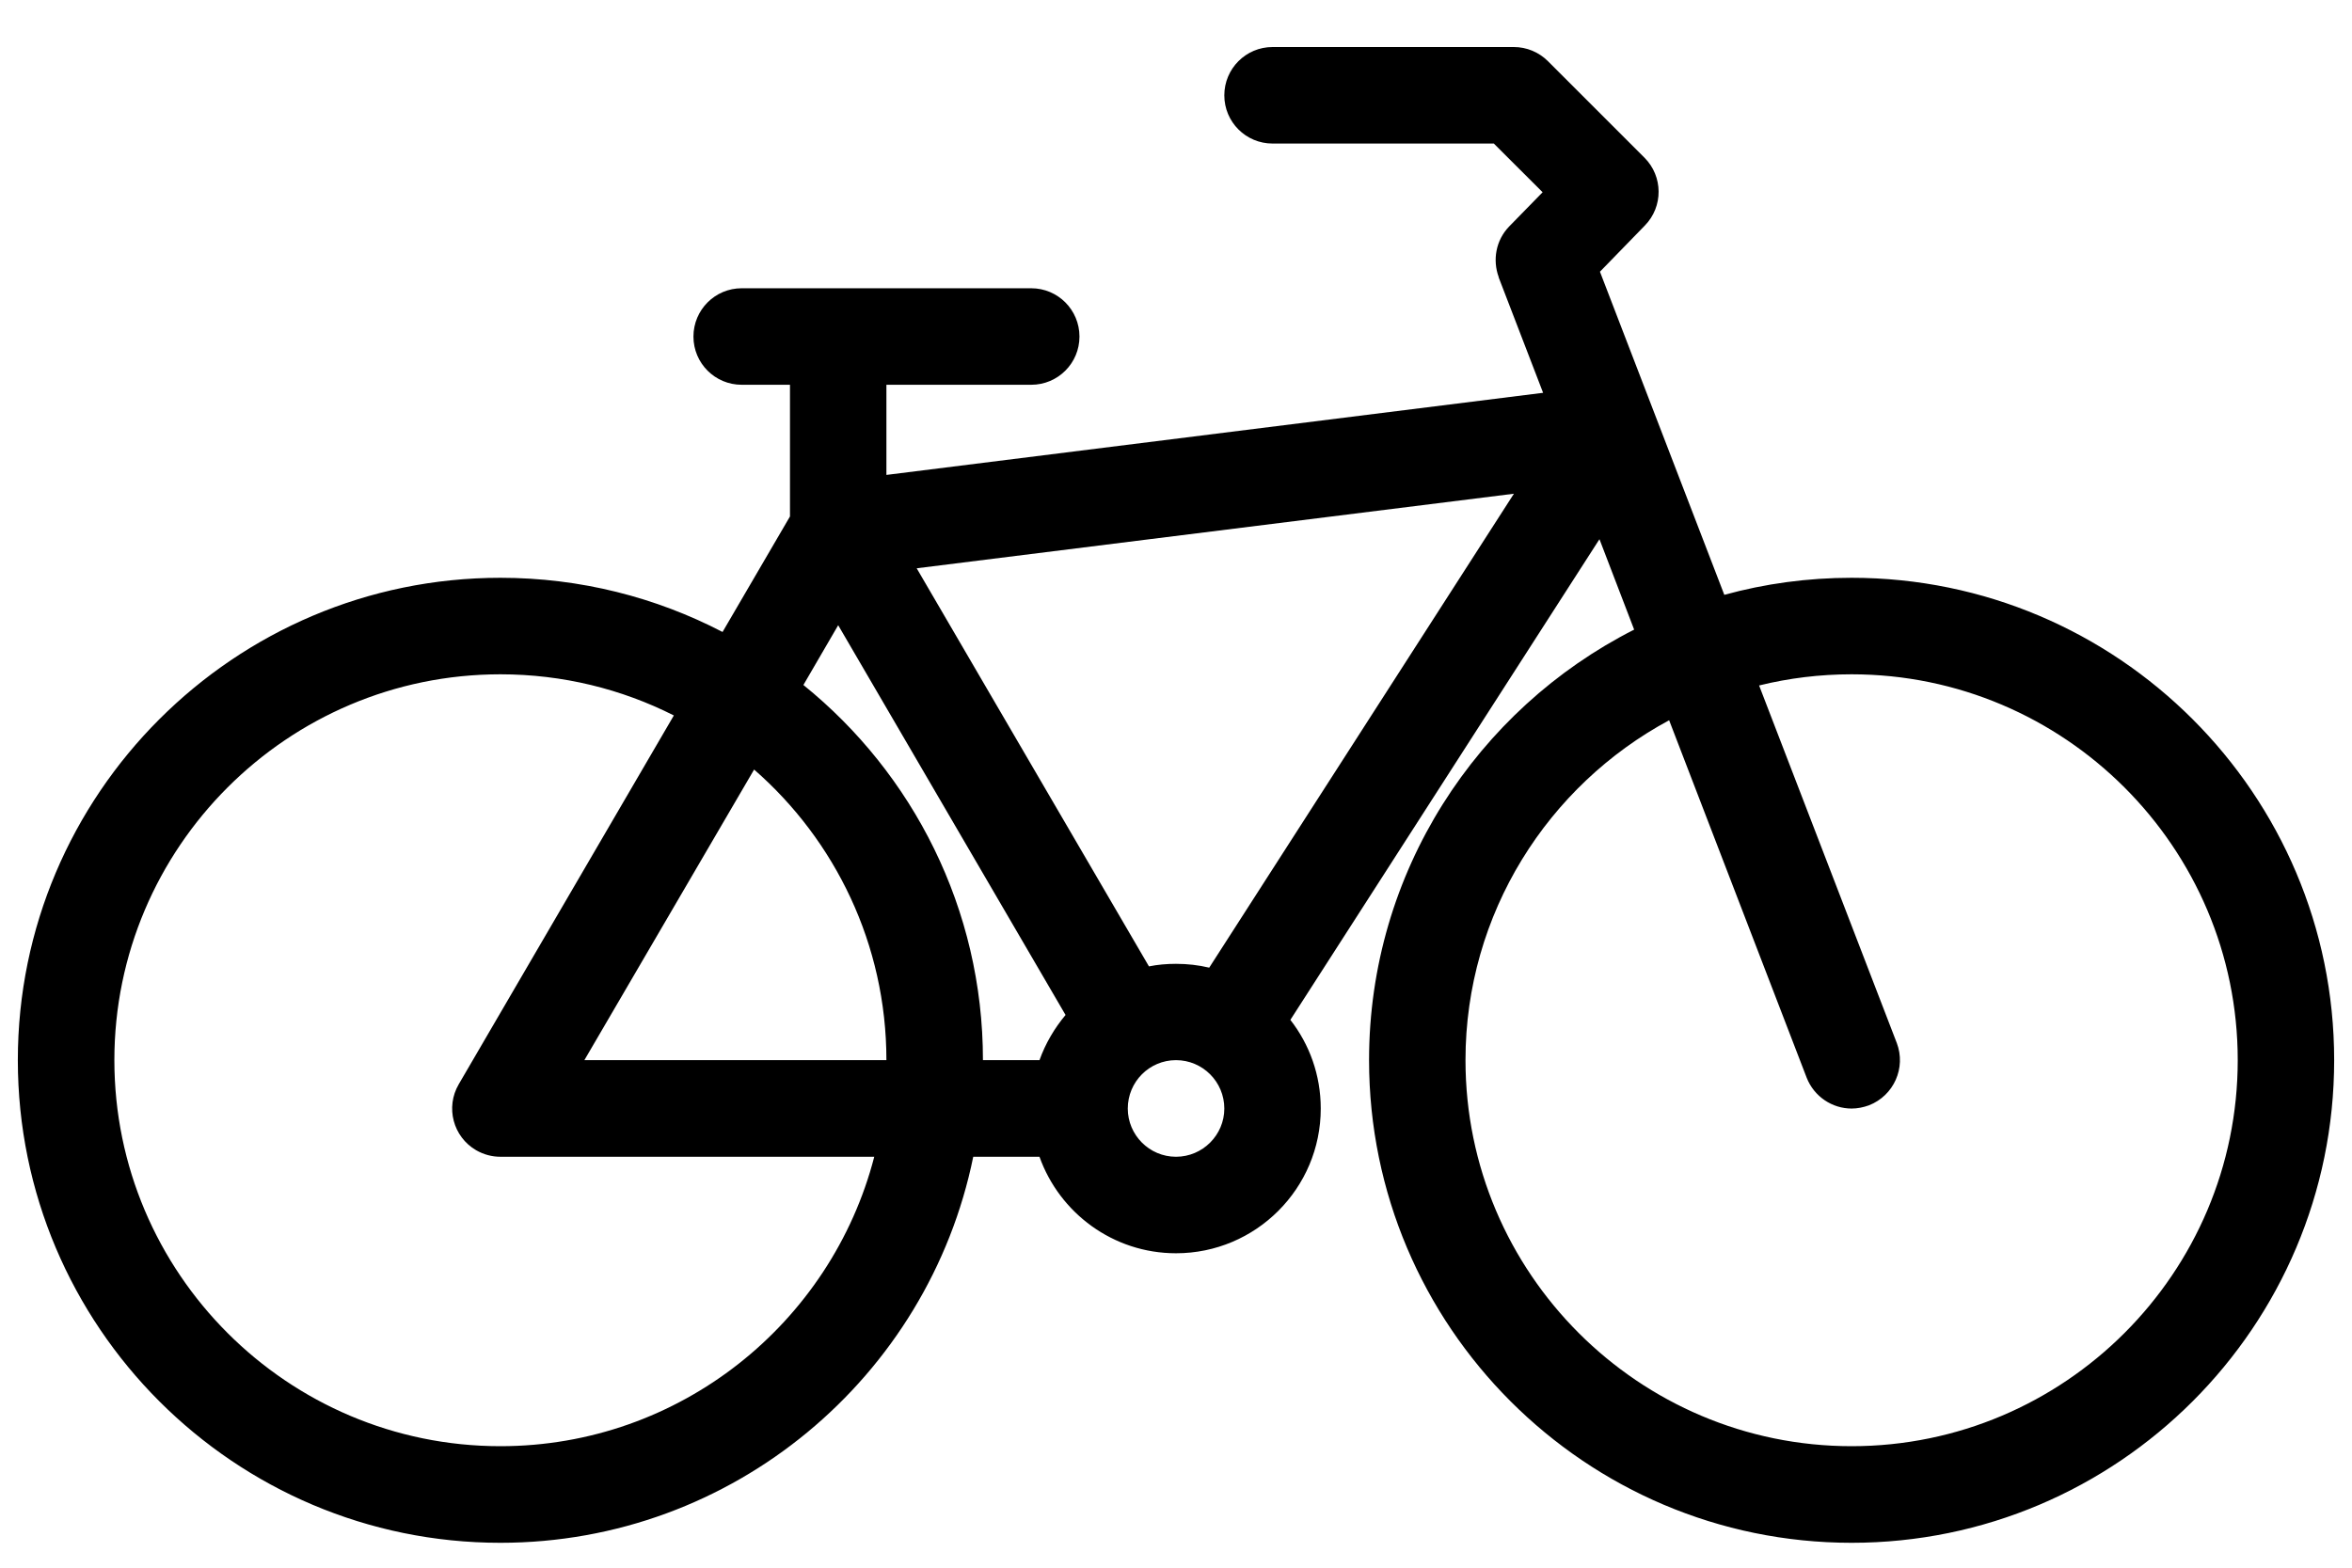
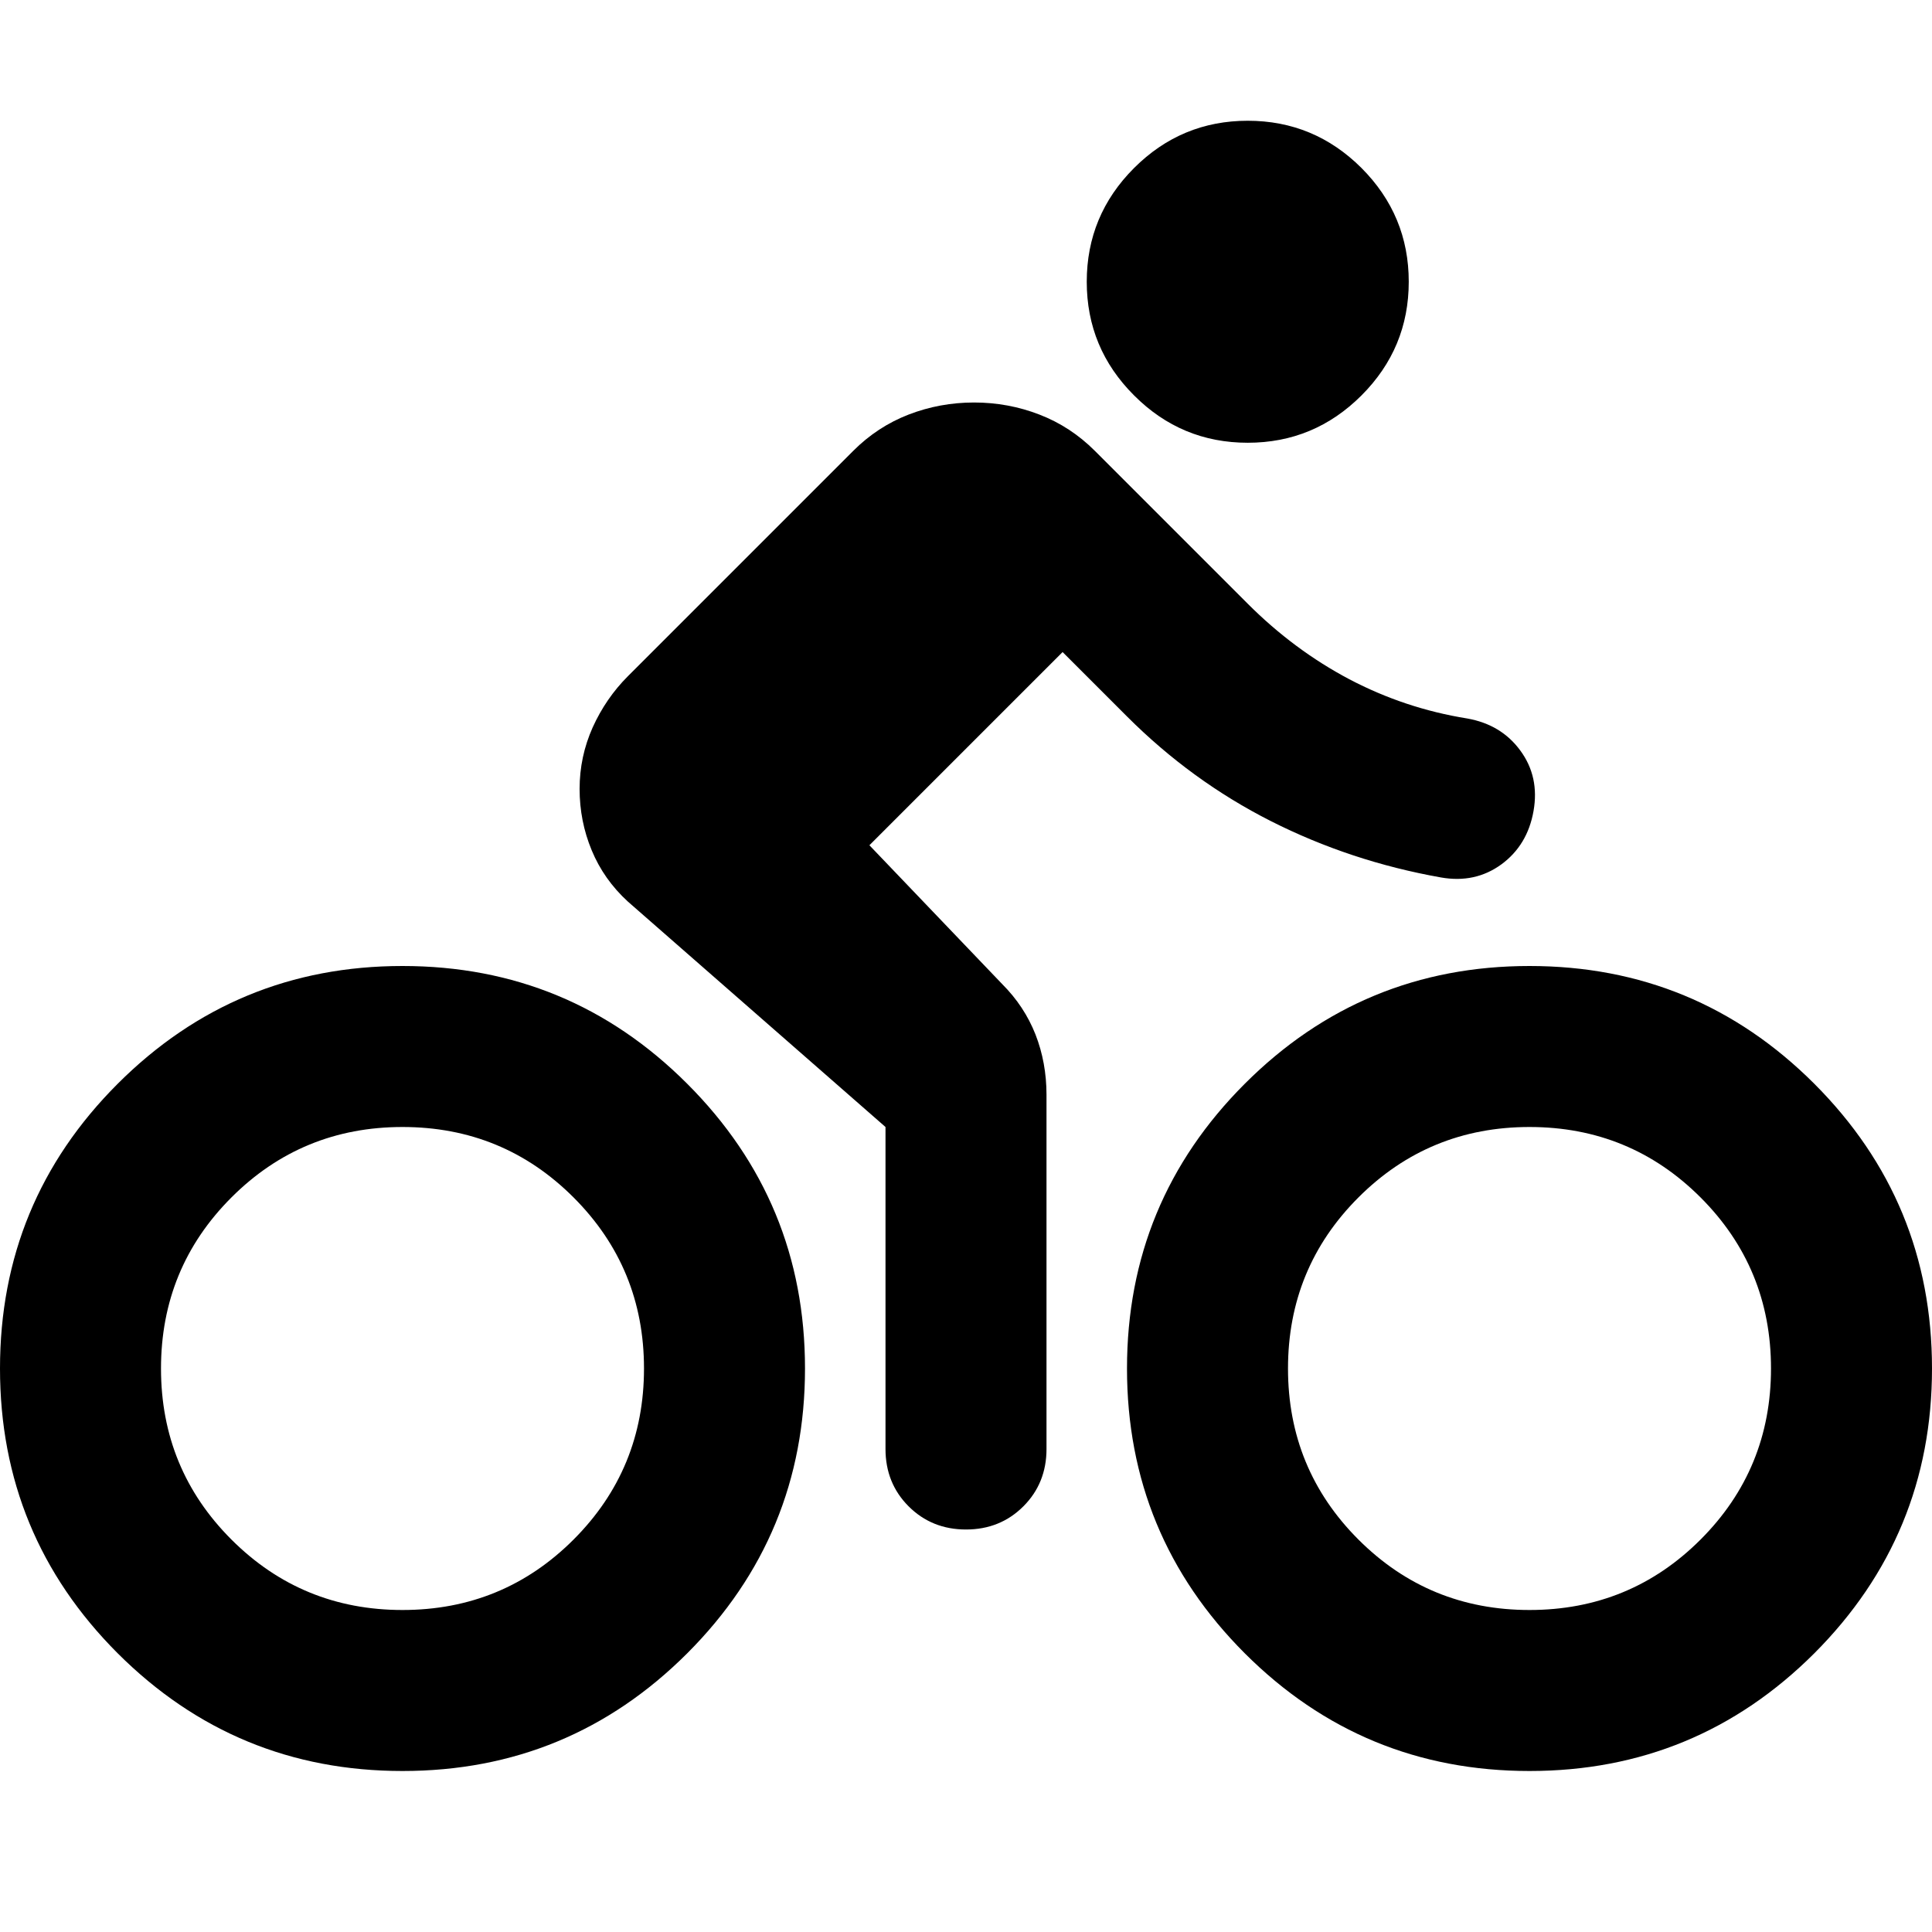
- <svg xmlns="http://www.w3.org/2000/svg" width="24" height="16" viewBox="0 0 24 16" fill="none">
-   <path d="M18.894 5.897C18.445 5.897 18.009 5.957 17.595 6.071L16.326 2.773L16.785 2.301C16.973 2.108 16.971 1.8 16.78 1.609L15.796 0.625C15.703 0.532 15.578 0.48 15.447 0.48H12.985C12.713 0.48 12.493 0.701 12.493 0.973C12.493 1.245 12.713 1.465 12.985 1.465H15.243L15.741 1.962L15.4 2.311C15.263 2.452 15.229 2.655 15.293 2.828C15.293 2.829 15.293 2.83 15.293 2.832L15.746 4.009L9.045 4.847V3.927H10.523C10.795 3.927 11.015 3.707 11.015 3.435C11.015 3.163 10.795 2.942 10.523 2.942H7.568C7.296 2.942 7.076 3.163 7.076 3.435C7.076 3.707 7.296 3.927 7.568 3.927H8.061V5.271L7.373 6.45C6.694 6.097 5.923 5.897 5.106 5.897C2.391 5.897 0.182 8.106 0.182 10.82C0.182 13.537 2.391 15.746 5.106 15.746C7.484 15.746 9.474 14.051 9.931 11.806H10.607C10.811 12.379 11.358 12.791 12 12.791C12.815 12.791 13.477 12.129 13.477 11.314C13.477 10.973 13.362 10.659 13.167 10.409L16.321 5.503L16.675 6.426C15.072 7.238 13.97 8.903 13.97 10.82C13.97 13.537 16.179 15.746 18.894 15.746C21.609 15.746 23.818 13.537 23.818 10.82C23.818 8.106 21.609 5.897 18.894 5.897ZM5.106 14.76C2.934 14.76 1.167 12.993 1.167 10.82C1.167 8.649 2.934 6.882 5.106 6.882C5.742 6.882 6.344 7.033 6.876 7.302L4.681 11.066C4.544 11.301 4.623 11.602 4.858 11.739C4.936 11.784 5.021 11.806 5.106 11.806C5.106 11.806 5.107 11.806 5.108 11.806H8.921C8.482 13.504 6.938 14.76 5.106 14.76ZM5.963 10.82L7.695 7.854C8.522 8.576 9.045 9.639 9.045 10.82H5.963ZM10.607 10.82H10.03C10.03 9.275 9.315 7.894 8.198 6.991L8.553 6.381L10.873 10.359C10.759 10.495 10.668 10.65 10.607 10.82ZM12 11.806C11.728 11.806 11.508 11.584 11.508 11.314C11.508 11.041 11.728 10.82 12 10.82C12.272 10.82 12.493 11.041 12.493 11.314C12.493 11.584 12.272 11.806 12 11.806ZM12.339 9.876C12.23 9.85 12.117 9.837 12 9.837C11.905 9.837 11.813 9.845 11.724 9.863L9.354 5.8L15.448 5.039L12.339 9.876ZM18.894 14.76C16.722 14.76 14.954 12.993 14.954 10.82C14.954 9.322 15.797 8.016 17.032 7.351L18.435 10.998C18.511 11.193 18.697 11.314 18.894 11.314C18.953 11.314 19.013 11.302 19.071 11.281C19.325 11.182 19.451 10.898 19.355 10.645L17.95 6.996C18.253 6.921 18.57 6.882 18.894 6.882C21.066 6.882 22.834 8.649 22.834 10.82C22.834 12.993 21.066 14.76 18.894 14.76Z" fill="currentColor" />
+ <svg xmlns="http://www.w3.org/2000/svg" width="24" height="24" viewBox="0 0 24 24" fill="none">
+   <mask id="mask0_4460_1034" style="mask-type:alpha" maskUnits="userSpaceOnUse" x="0" y="0" width="24" height="24">
+     <rect width="24" height="24" fill="#D9D9D9" />
+   </mask>
+   <g mask="url(#mask0_4460_1034)">
+     <path d="M5 22C3.617 22 2.438 21.512 1.462 20.538C0.487 19.562 0 18.383 0 17C0 15.617 0.487 14.438 1.462 13.463C2.438 12.488 3.617 12 5 12C6.383 12 7.562 12.488 8.537 13.463C9.512 14.438 10 15.617 10 17C10 18.383 9.512 19.562 8.537 20.538C7.562 21.512 6.383 22 5 22ZM5 20C5.833 20 6.542 19.708 7.125 19.125C7.708 18.542 8 17.833 8 17C8 16.167 7.708 15.458 7.125 14.875C6.542 14.292 5.833 14 5 14C4.167 14 3.458 14.292 2.875 14.875C2.292 15.458 2 16.167 2 17C2 17.833 2.292 18.542 2.875 19.125C3.458 19.708 4.167 20 5 20ZM13.2 8.1L10.8 10.5L12.45 12.225C12.633 12.408 12.771 12.617 12.863 12.85C12.954 13.083 13 13.333 13 13.6V18C13 18.283 12.904 18.521 12.713 18.712C12.521 18.904 12.283 19 12 19C11.717 19 11.479 18.904 11.287 18.712C11.096 18.521 11 18.283 11 18V14L7.8 11.2C7.6 11.017 7.45 10.804 7.35 10.562C7.25 10.321 7.2 10.067 7.2 9.8C7.2 9.533 7.254 9.279 7.362 9.037C7.471 8.796 7.617 8.583 7.8 8.4L10.6 5.6C10.8 5.4 11.029 5.25 11.287 5.15C11.546 5.05 11.817 5 12.1 5C12.383 5 12.654 5.05 12.912 5.15C13.171 5.25 13.4 5.4 13.6 5.6L15.5 7.5C15.883 7.883 16.304 8.196 16.762 8.438C17.221 8.679 17.708 8.842 18.225 8.925C18.508 8.975 18.729 9.108 18.887 9.325C19.046 9.542 19.1 9.792 19.05 10.075C19 10.358 18.867 10.579 18.65 10.738C18.433 10.896 18.183 10.95 17.9 10.9C17.15 10.767 16.446 10.533 15.787 10.2C15.129 9.867 14.533 9.433 14 8.9L13.2 8.1ZM15.5 5.5C14.95 5.5 14.479 5.304 14.088 4.912C13.696 4.521 13.5 4.05 13.5 3.5C13.5 2.95 13.696 2.479 14.088 2.087C14.479 1.696 14.95 1.5 15.5 1.5C16.05 1.5 16.521 1.696 16.913 2.087C17.304 2.479 17.5 2.95 17.5 3.5C17.5 4.05 17.304 4.521 16.913 4.912C16.521 5.304 16.05 5.5 15.5 5.5ZM19 22C17.617 22 16.438 21.512 15.463 20.538C14.488 19.562 14 18.383 14 17C14 15.617 14.488 14.438 15.463 13.463C16.438 12.488 17.617 12 19 12C20.383 12 21.562 12.488 22.538 13.463C23.512 14.438 24 15.617 24 17C24 18.383 23.512 19.562 22.538 20.538C21.562 21.512 20.383 22 19 22ZM19 20C19.833 20 20.542 19.708 21.125 19.125C21.708 18.542 22 17.833 22 17C22 16.167 21.708 15.458 21.125 14.875C20.542 14.292 19.833 14 19 14C18.167 14 17.458 14.292 16.875 14.875C16.292 15.458 16 16.167 16 17C16 17.833 16.292 18.542 16.875 19.125C17.458 19.708 18.167 20 19 20Z" fill="currentColor" />
+   </g>
</svg>
